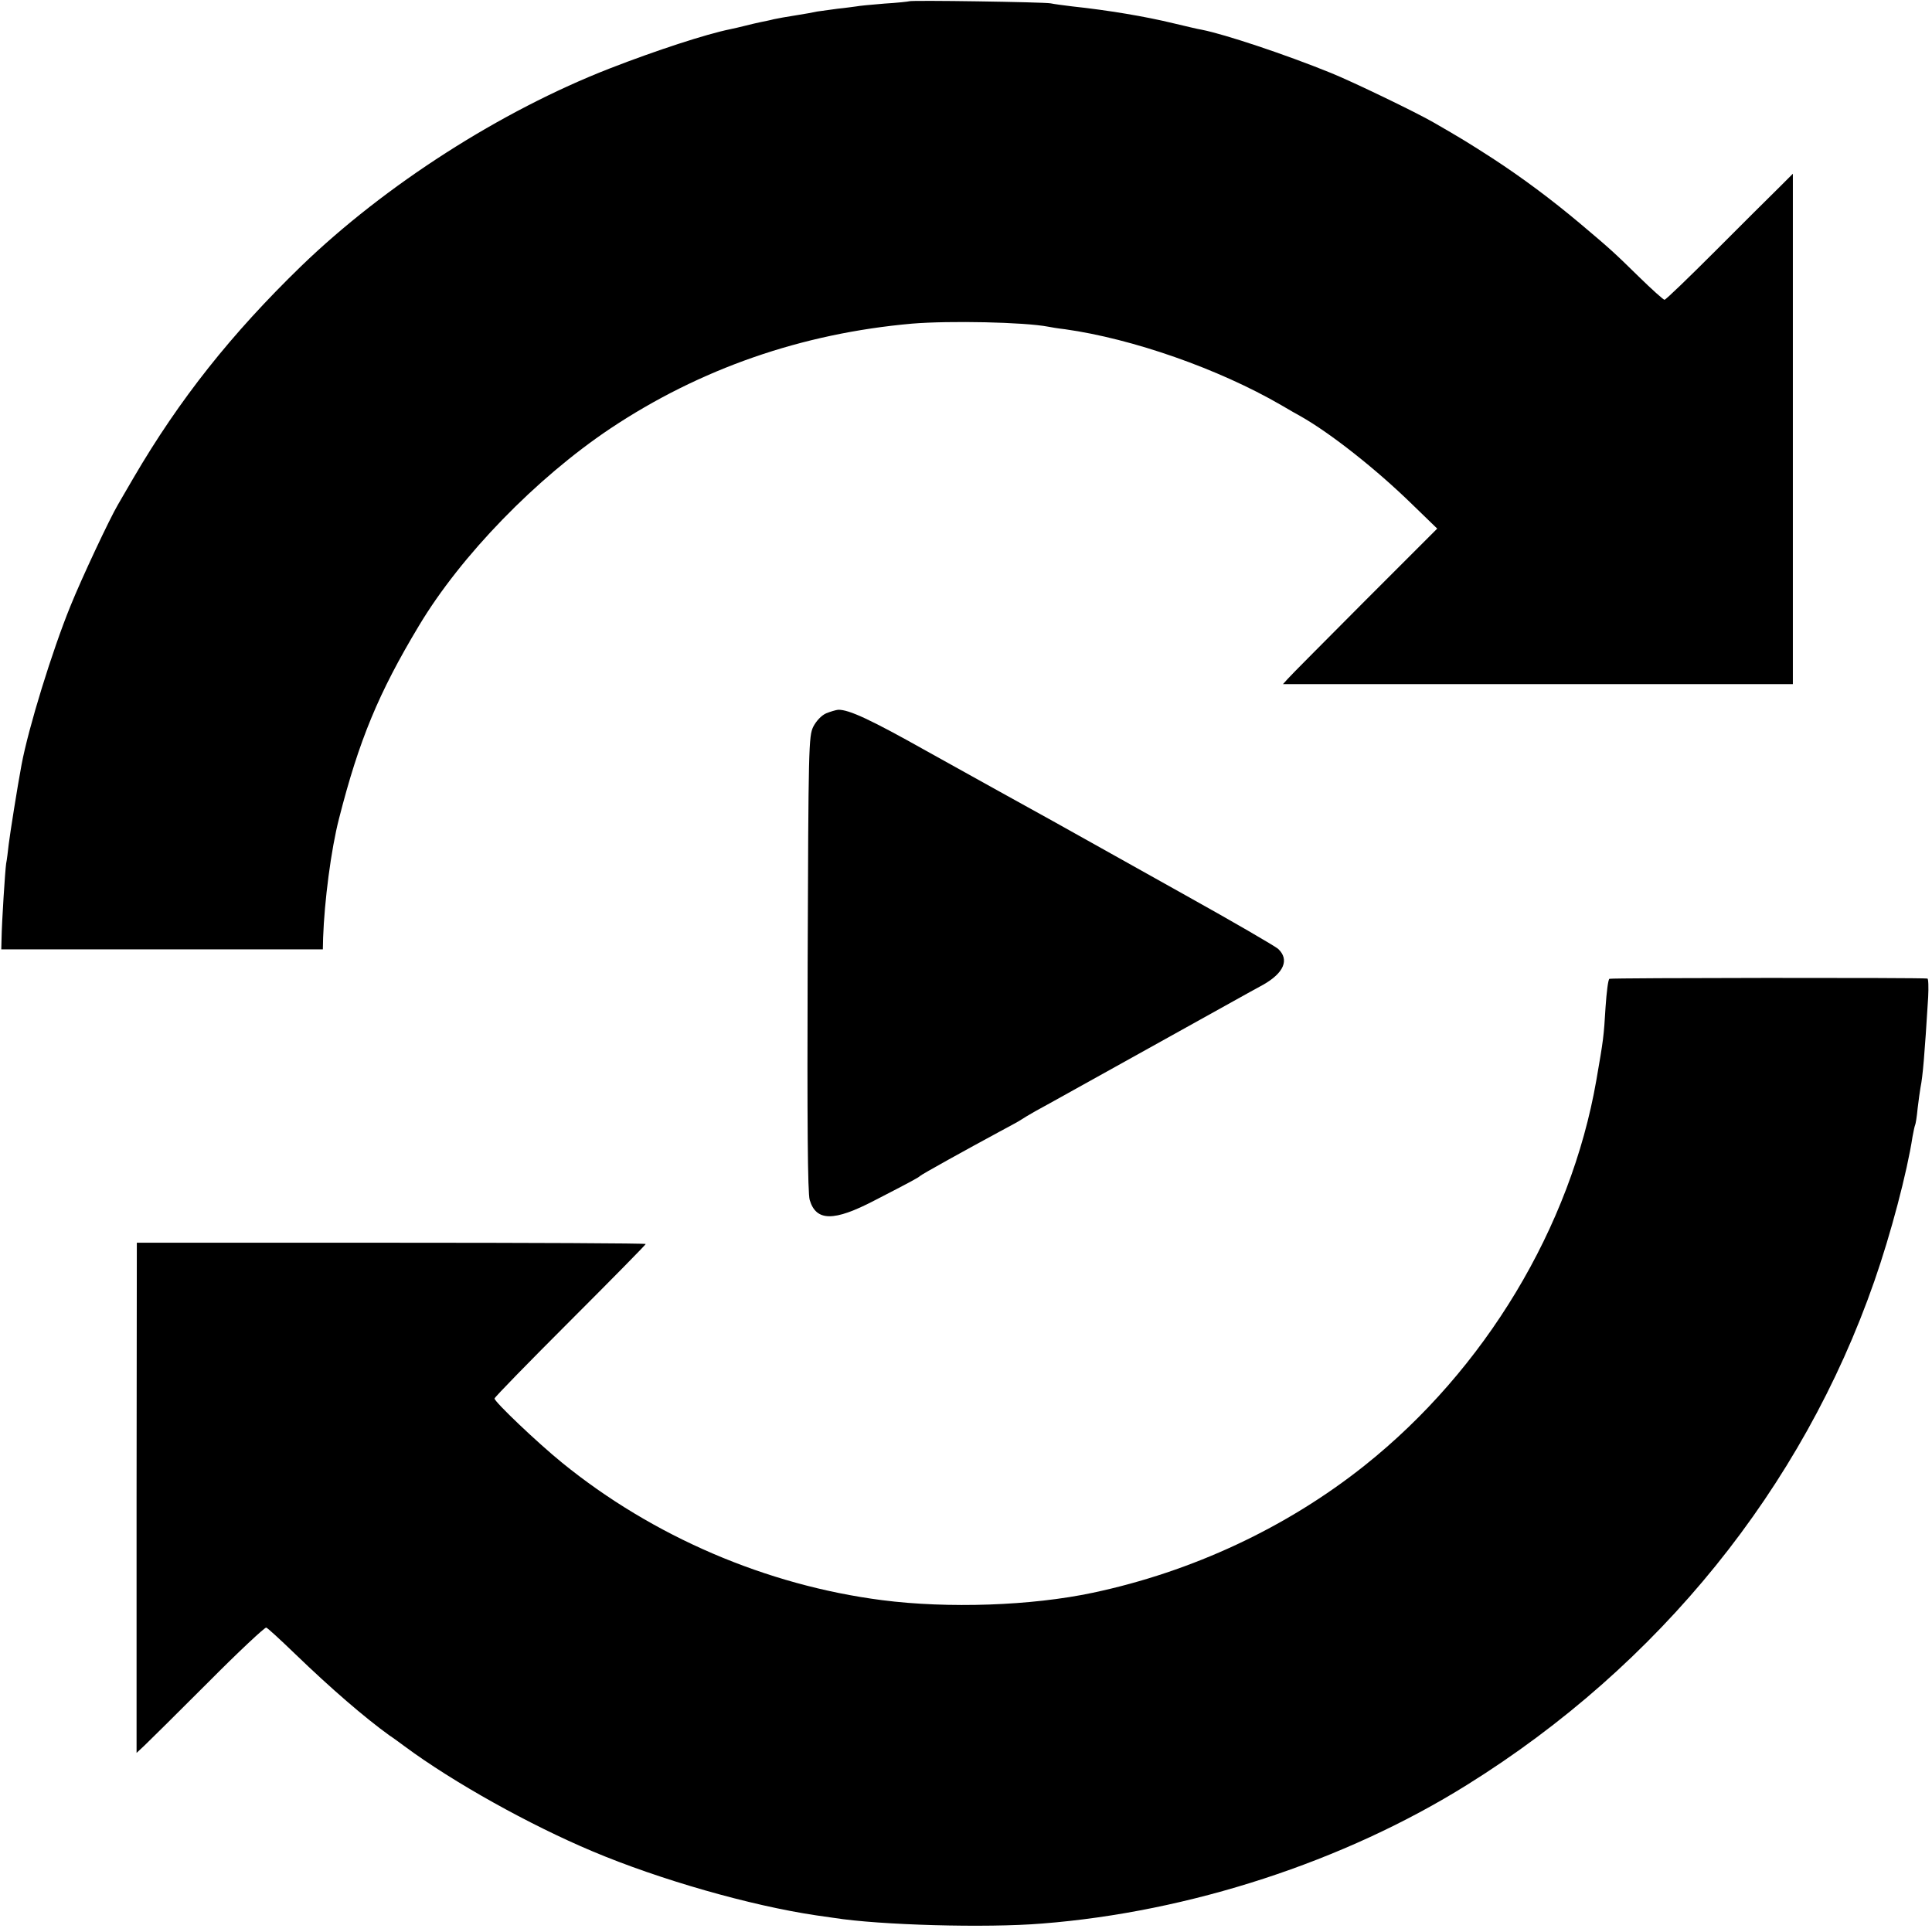
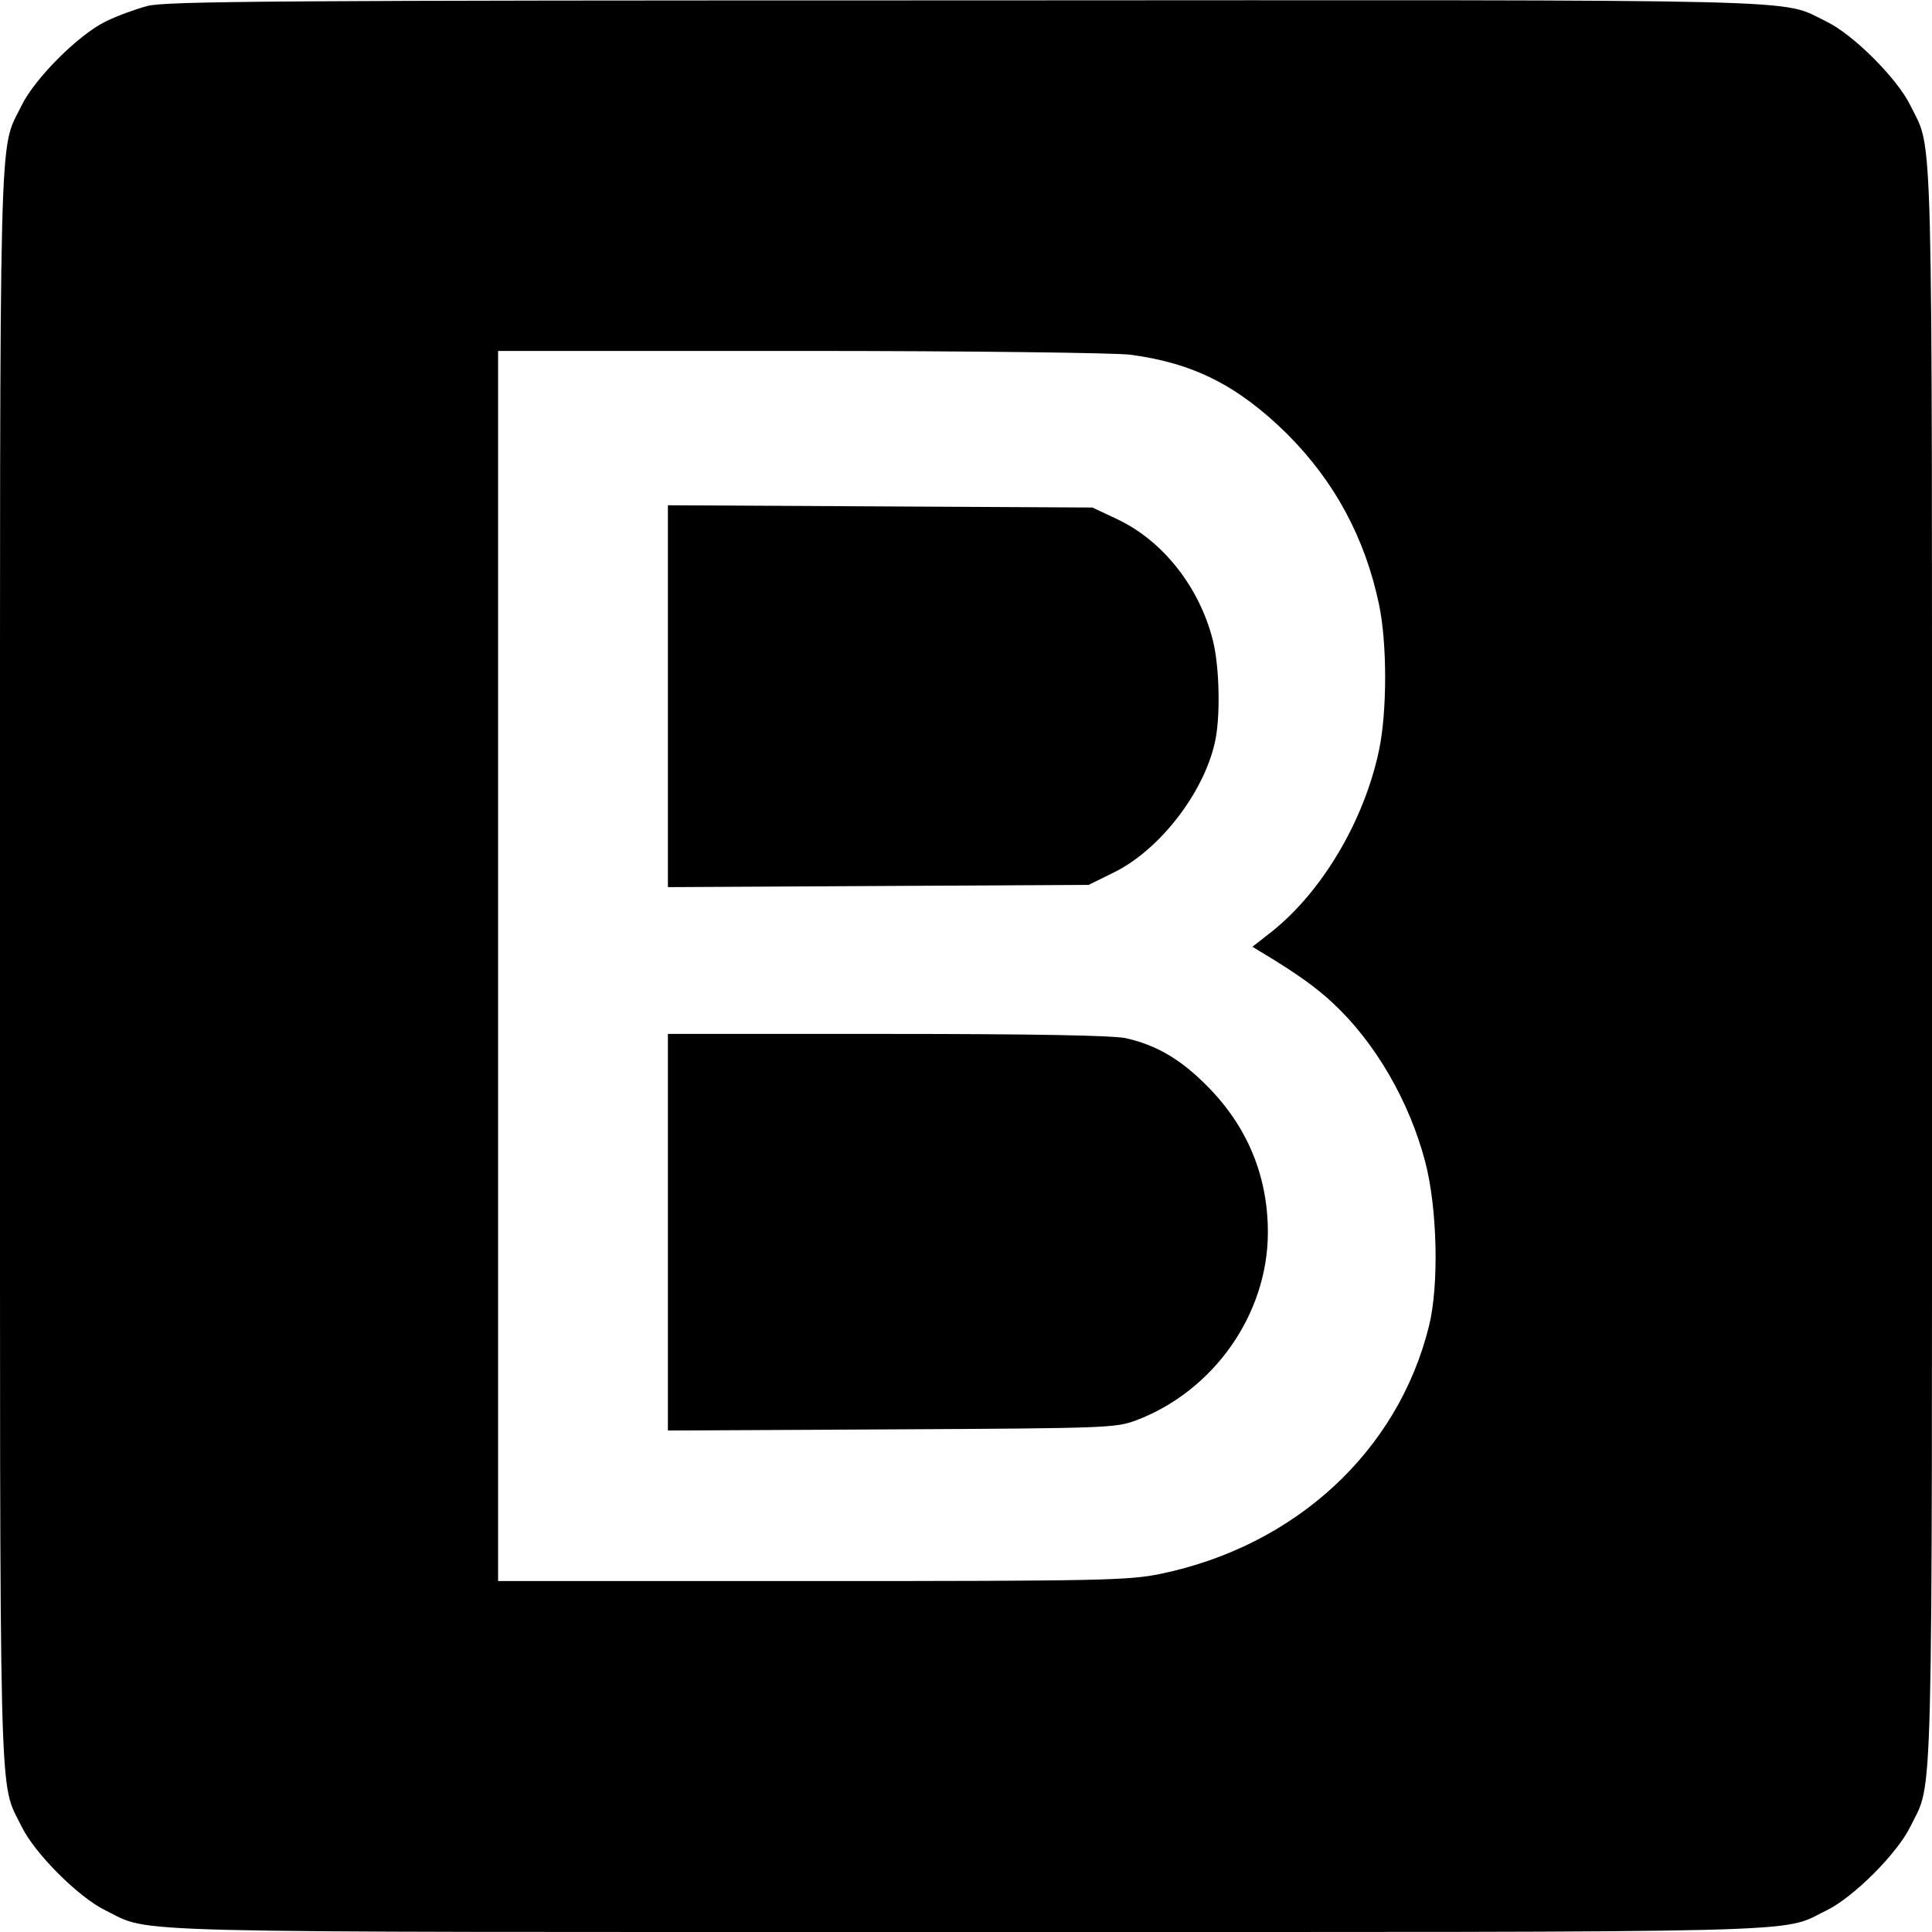
- <svg xmlns="http://www.w3.org/2000/svg" version="1.0" width="754pt" height="754pt" viewBox="0 0 754 754" preserveAspectRatio="xMidYMid meet">
-   <g transform="translate(0,754) scale(0.1,-0.1)" fill="#000000" stroke="none">
-     <path d="M3548 7535 c-2 -1 -45 -6 -96 -9 -51 -4 -101 -9 -110 -11 -9 -1 -42 -6 -73 -9 -31 -4 -67 -9 -80 -11 -13 -3 -51 -10 -84 -15 -33 -5 -71 -12 -85 -15 -14 -4 -36 -8 -50 -11 -14 -3 -41 -9 -60 -14 -19 -5 -46 -11 -60 -14 -94 -19 -290 -83 -470 -153 -426 -166 -877 -455 -1205 -772 -271 -263 -474 -518 -654 -826 -29 -49 -56 -97 -61 -105 -32 -54 -141 -286 -185 -395 -71 -174 -164 -475 -191 -620 -16 -85 -45 -269 -50 -310 -3 -27 -7 -61 -10 -75 -4 -27 -17 -228 -18 -295 l-1 -40 628 0 627 0 1 45 c5 143 31 345 62 465 78 306 154 490 312 753 164 274 458 576 746 769 351 234 748 372 1179 410 146 12 437 6 531 -12 9 -2 39 -7 66 -10 263 -37 598 -154 843 -296 30 -18 64 -37 75 -43 117 -66 297 -208 437 -345 l97 -94 -282 -282 c-155 -156 -291 -292 -301 -304 l-19 -21 995 0 995 0 0 996 0 996 -54 -54 c-30 -29 -141 -140 -246 -245 -106 -106 -196 -193 -201 -193 -4 0 -49 40 -100 90 -98 96 -110 107 -231 209 -111 93 -222 176 -340 253 -90 58 -122 78 -230 140 -67 39 -316 159 -400 193 -177 72 -414 151 -505 169 -14 2 -63 14 -110 25 -111 27 -255 51 -395 66 -33 4 -71 9 -85 12 -26 5 -547 13 -552 8z" />
-     <path d="M3224 4756 c-18 -8 -38 -29 -50 -52 -18 -37 -19 -75 -22 -924 -2 -622 0 -896 8 -923 25 -84 94 -85 253 -2 140 72 171 89 177 95 5 6 184 105 310 173 41 22 80 43 85 47 6 4 30 19 55 33 25 13 225 125 445 247 220 122 420 234 445 247 81 46 103 98 58 140 -13 11 -176 106 -363 210 -187 105 -419 234 -515 288 -96 53 -193 107 -215 119 -22 12 -148 82 -279 155 -219 123 -303 162 -345 161 -9 -1 -30 -7 -47 -14z" />
-     <path d="M6281 3720 c-5 -3 -11 -52 -15 -110 -7 -116 -8 -125 -36 -286 -100 -574 -435 -1130 -905 -1504 -304 -242 -673 -414 -1060 -496 -240 -51 -565 -62 -822 -29 -451 58 -895 248 -1250 537 -96 78 -263 237 -263 250 0 5 133 141 295 303 162 162 295 297 295 300 0 3 -447 5 -993 5 l-993 0 -1 -995 0 -996 30 28 c16 15 128 126 248 246 120 121 223 217 228 215 5 -1 56 -48 113 -103 141 -136 271 -248 368 -318 14 -9 41 -29 60 -43 189 -140 487 -306 732 -409 263 -111 617 -212 873 -250 22 -3 54 -8 70 -10 176 -28 593 -40 812 -22 575 45 1179 242 1658 541 750 467 1309 1159 1590 1966 64 183 128 426 149 564 4 21 8 41 10 45 2 3 7 33 10 66 4 33 9 69 11 80 9 44 16 125 30 353 2 39 1 73 -3 73 -23 4 -1235 3 -1241 -1z" />
+ <svg xmlns="http://www.w3.org/2000/svg" version="1.0" width="512pt" height="512pt" viewBox="0 0 512 512" preserveAspectRatio="xMidYMid meet">
+   <g transform="translate(0,512) scale(0.1,-0.1)" fill="#000000" stroke="none">
+     <path d="M390 5104 c-30 -8 -80 -26 -110 -41 -72 -35 -188 -151 -223 -223 -61 -126 -57 23 -57 -2280 0 -2303 -4 -2154 57 -2280 35 -72 151 -188 223 -223 126 -61 -23 -57 2280 -57 2303 0 2154 -4 2280 57 72 35 188 151 223 223 61 126 57 -23 57 2280 0 2303 4 2154 -57 2280 -35 72 -151 188 -223 223 -127 61 23 57 -2285 56 -1816 0 -2118 -2 -2165 -15z m2605 -924 c168 -22 286 -82 416 -210 126 -126 207 -276 244 -454 21 -102 21 -280 0 -382 -39 -188 -151 -377 -286 -484 l-50 -39 28 -17 c93 -56 142 -92 185 -132 113 -105 203 -261 245 -421 32 -122 37 -326 10 -435 -82 -332 -354 -583 -712 -657 -84 -17 -149 -19 -922 -19 l-833 0 0 1630 0 1630 803 0 c441 0 834 -5 872 -10z" />
+     <path d="M1770 3275 l0 -506 558 3 557 3 67 33 c120 59 236 208 267 342 16 67 13 204 -5 274 -36 141 -132 262 -251 319 l-68 32 -562 3 -563 3 0 -506z" />
+     <path d="M1770 1855 l0 -526 593 3 c576 3 593 4 648 24 206 78 349 282 349 498 0 149 -54 280 -160 387 -71 72 -136 110 -218 128 -36 7 -242 11 -632 11 l-580 0 0 -525z" />
  </g>
</svg>
